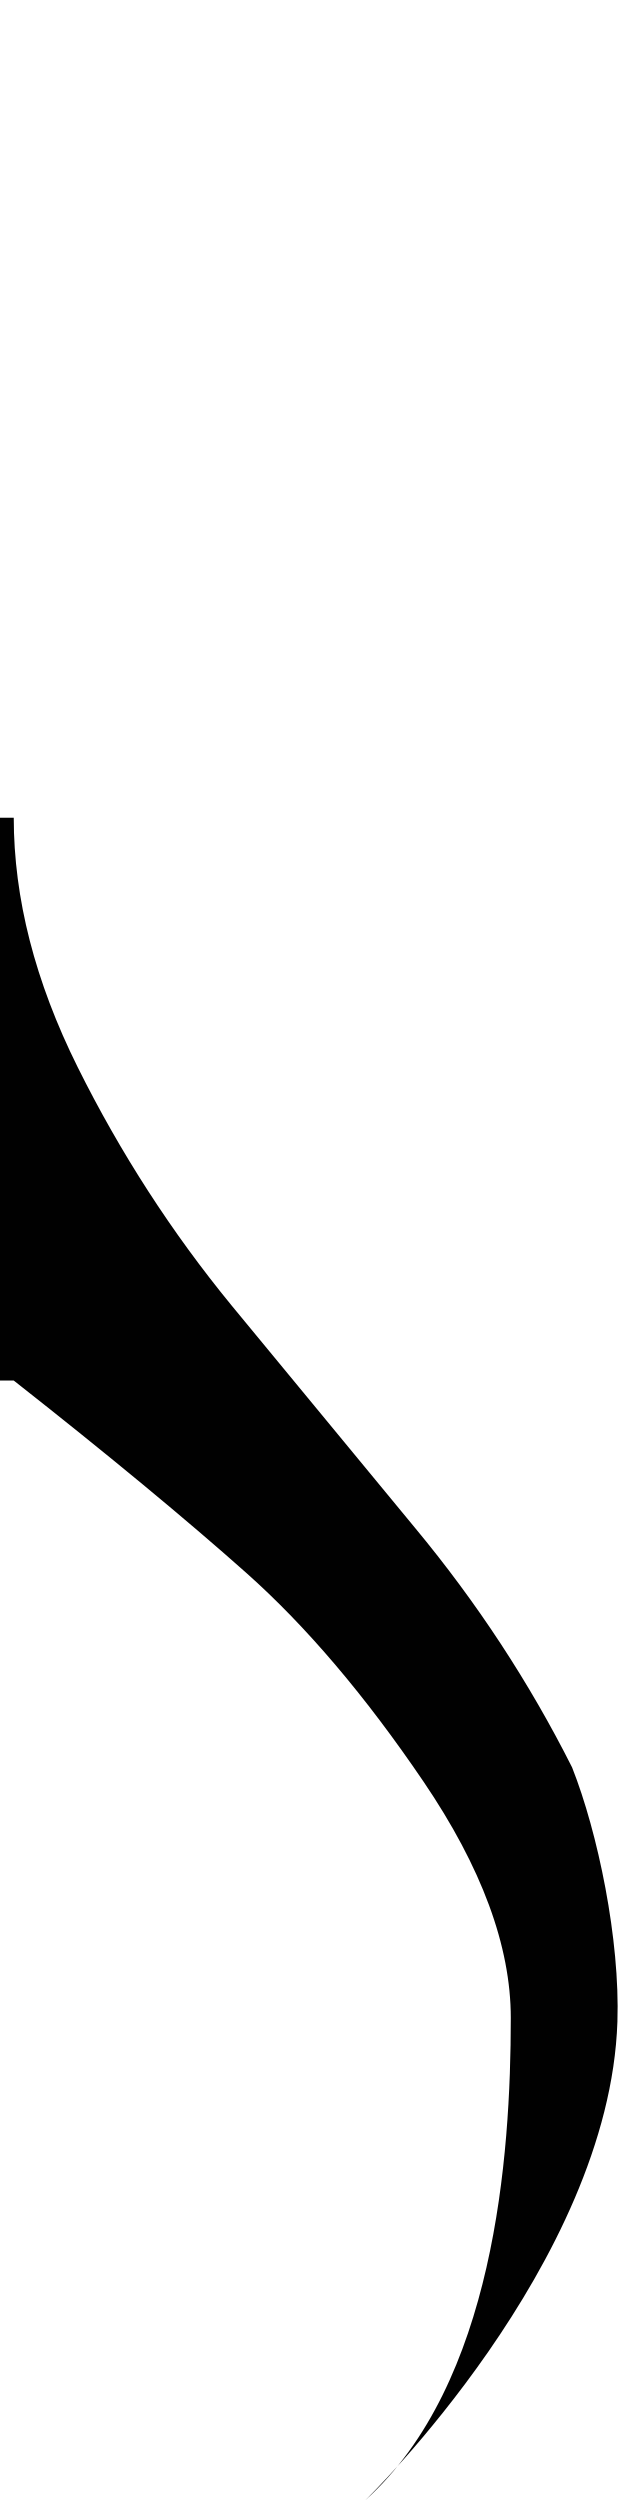
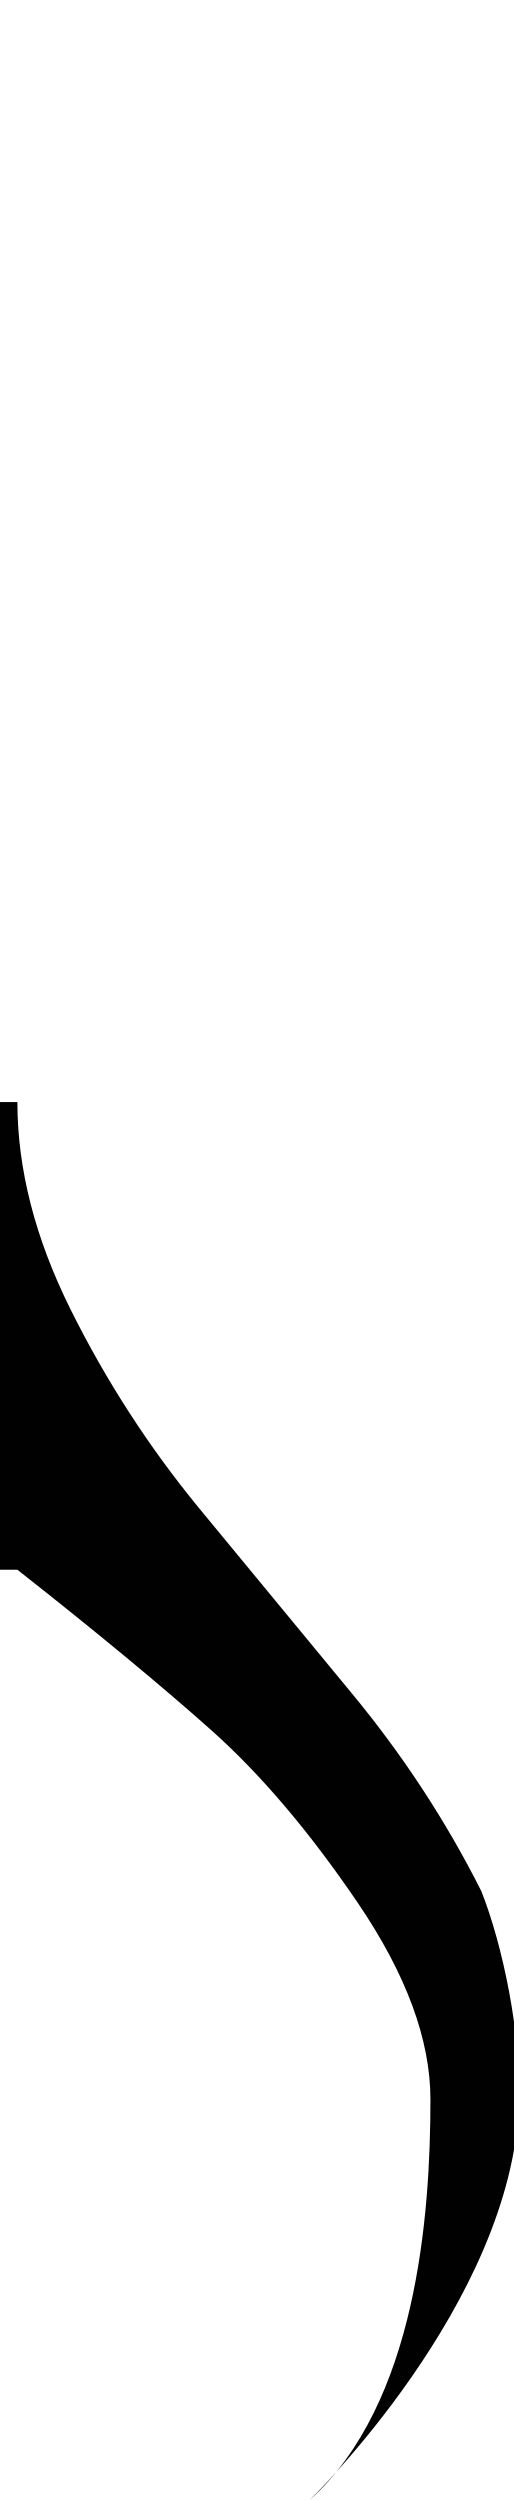
- <svg xmlns="http://www.w3.org/2000/svg" version="1.1" id="Layer_1" x="0px" y="0px" width="9.879px" height="39.984px" viewBox="0.115 0 9.879 39.984" enable-background="new 0.115 0 9.879 39.984" xml:space="preserve">
+ <svg xmlns="http://www.w3.org/2000/svg" version="1.1" id="Layer_1" x="0px" y="0px" width="9.879px" height="48.117px" viewBox="0 -8.133 9.879 48.117" enable-background="new 0 -8.133 9.879 48.117" xml:space="preserve">
  <g id="g32" transform="matrix(1.000064,0,0,1.000064,146.2603,25.27051)">
    <path id="path34" vector-effect="non-scaling-stroke" fill="#010101" d="M-146.583-3.191h0.666   c1.519,1.195,2.758,2.221,3.719,3.076s1.906,1.969,2.836,3.34s1.395,2.631,1.395,3.779c0,2.226-0.264,5.846-2.323,7.709   c0,0,3.9-3.786,4.028-7.648c0.044-1.312-0.312-3.026-0.725-4.069c-0.684-1.359-1.522-2.637-2.513-3.832l-2.929-3.551   c-0.961-1.172-1.782-2.443-2.464-3.814s-1.023-2.701-1.023-3.99h-0.666L-146.583-3.191" />
  </g>
</svg>
